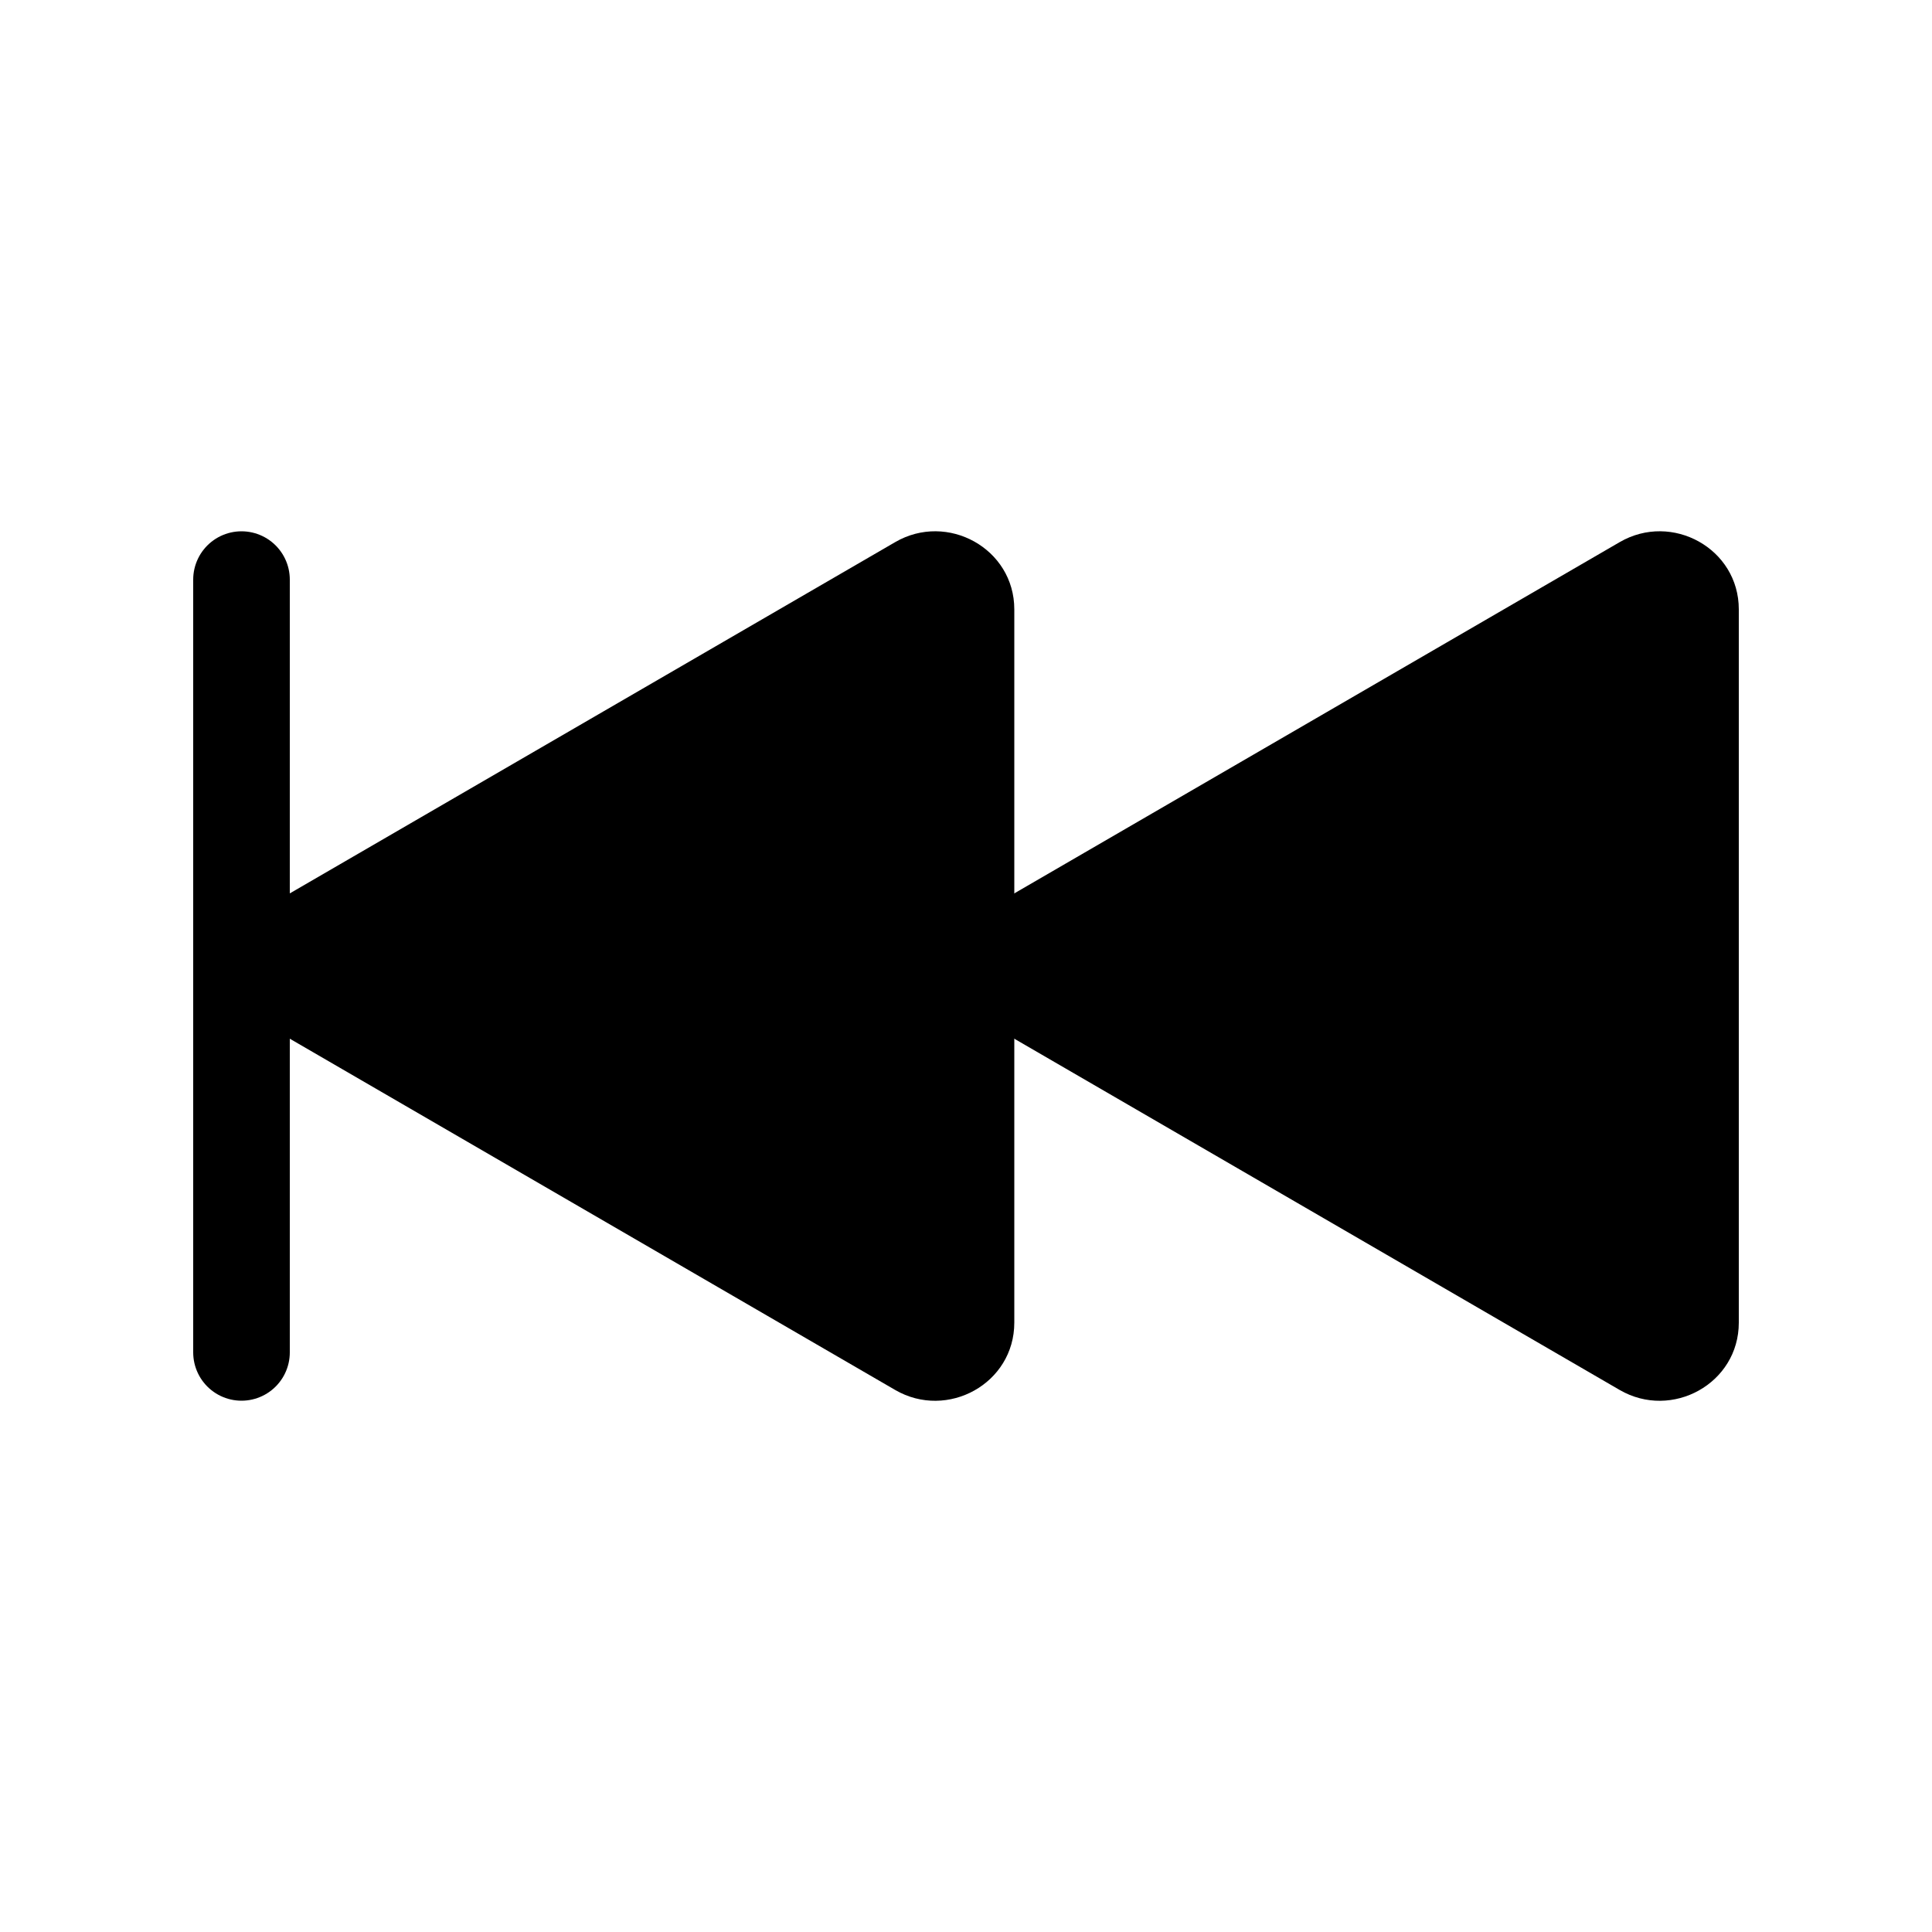
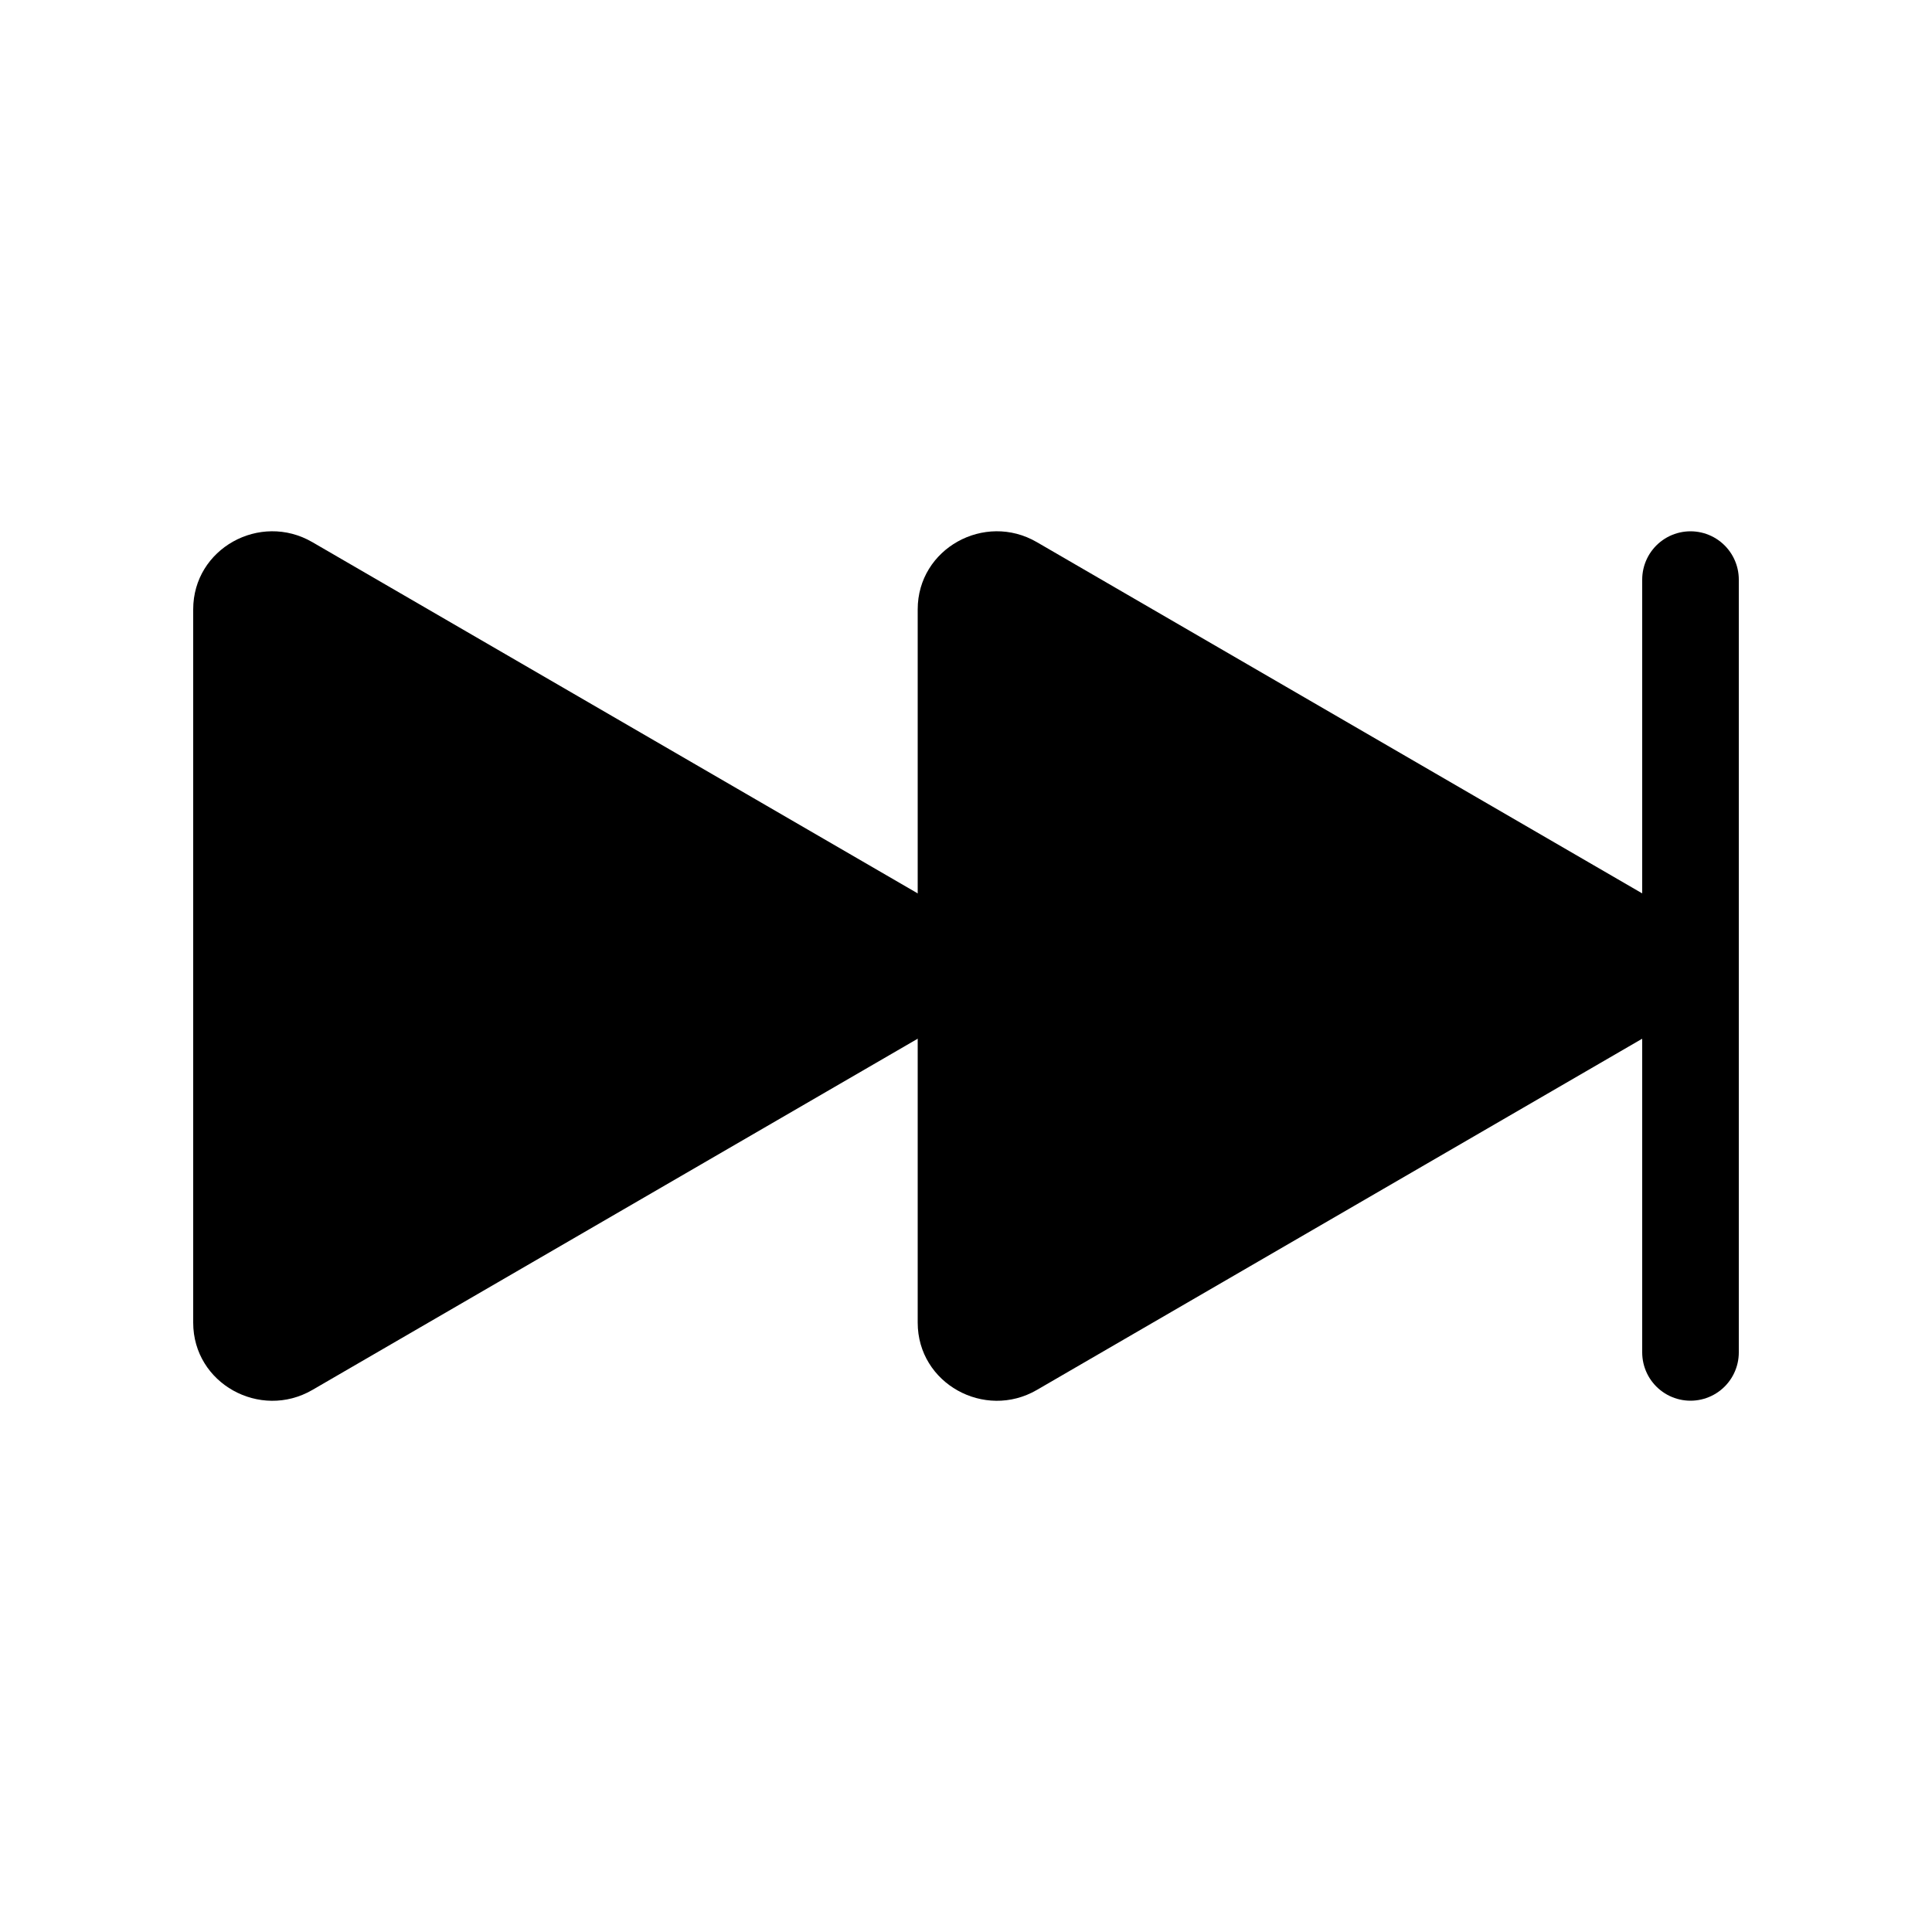
- <svg xmlns="http://www.w3.org/2000/svg" class="bi bi-skip-end-fill" width="1em" height="1em" viewBox="0 0 20 20" fill="currentColor">
-   <path stroke="#000" stroke-linecap="round" d="M2.5 6v8" />
-   <path d="M2.904 10.697l6.363 3.692c.54.313 1.233-.066 1.233-.697V6.308c0-.63-.693-1.01-1.233-.696L2.904 9.304a.802.802 0 000 1.393z" />
-   <path d="M10.404 10.697l6.363 3.692c.54.313 1.233-.066 1.233-.697V6.308c0-.63-.692-1.01-1.233-.696l-6.363 3.692a.802.802 0 000 1.393z" />
+ <svg xmlns="http://www.w3.org/2000/svg" class="bi bi-skip-forward-fill" width="1em" height="1em" viewBox="0 0 20 20" fill="currentColor">
+   <path stroke="currentColor" stroke-linecap="round" d="M17.5 6v8" />
+   <path d="M9.596 10.697l-6.363 3.692c-.54.313-1.233-.066-1.233-.697V6.308c0-.63.692-1.01 1.233-.696l6.363 3.692a.802.802 0 010 1.393z" />
+   <path d="M17.096 10.697l-6.363 3.692c-.54.313-1.233-.066-1.233-.697V6.308c0-.63.693-1.01 1.233-.696l6.363 3.692a.802.802 0 010 1.393z" />
</svg>
